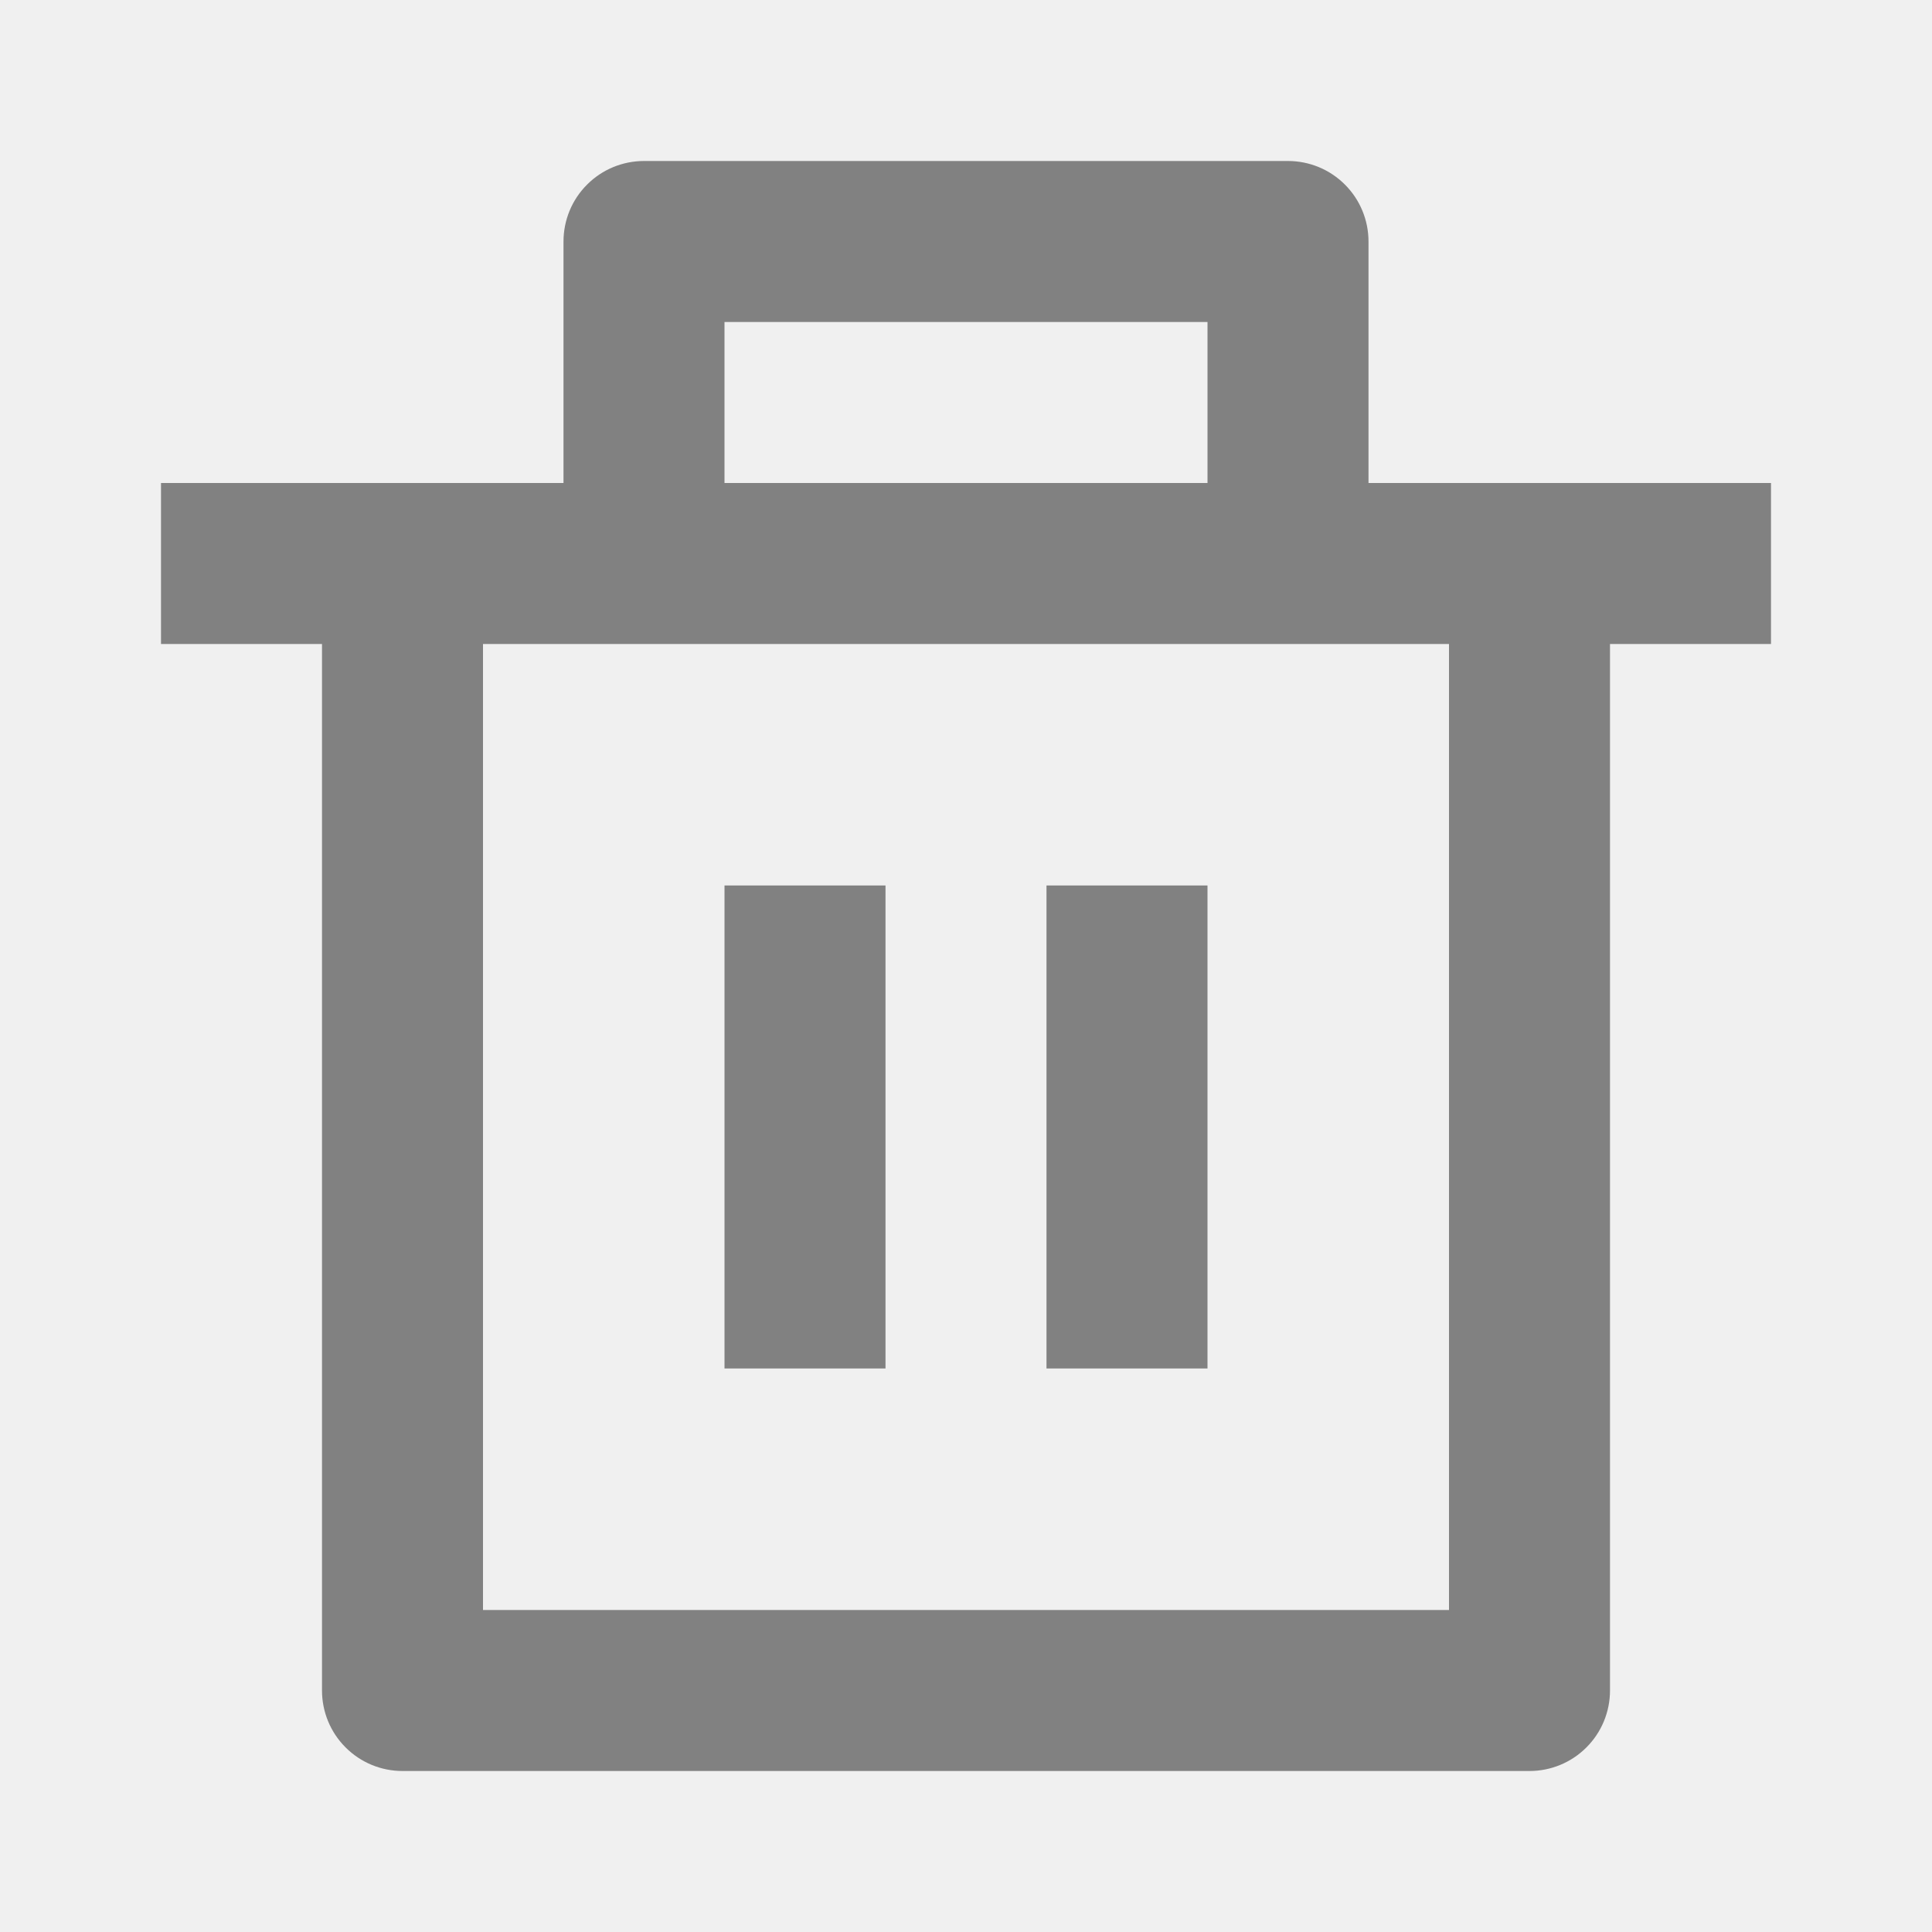
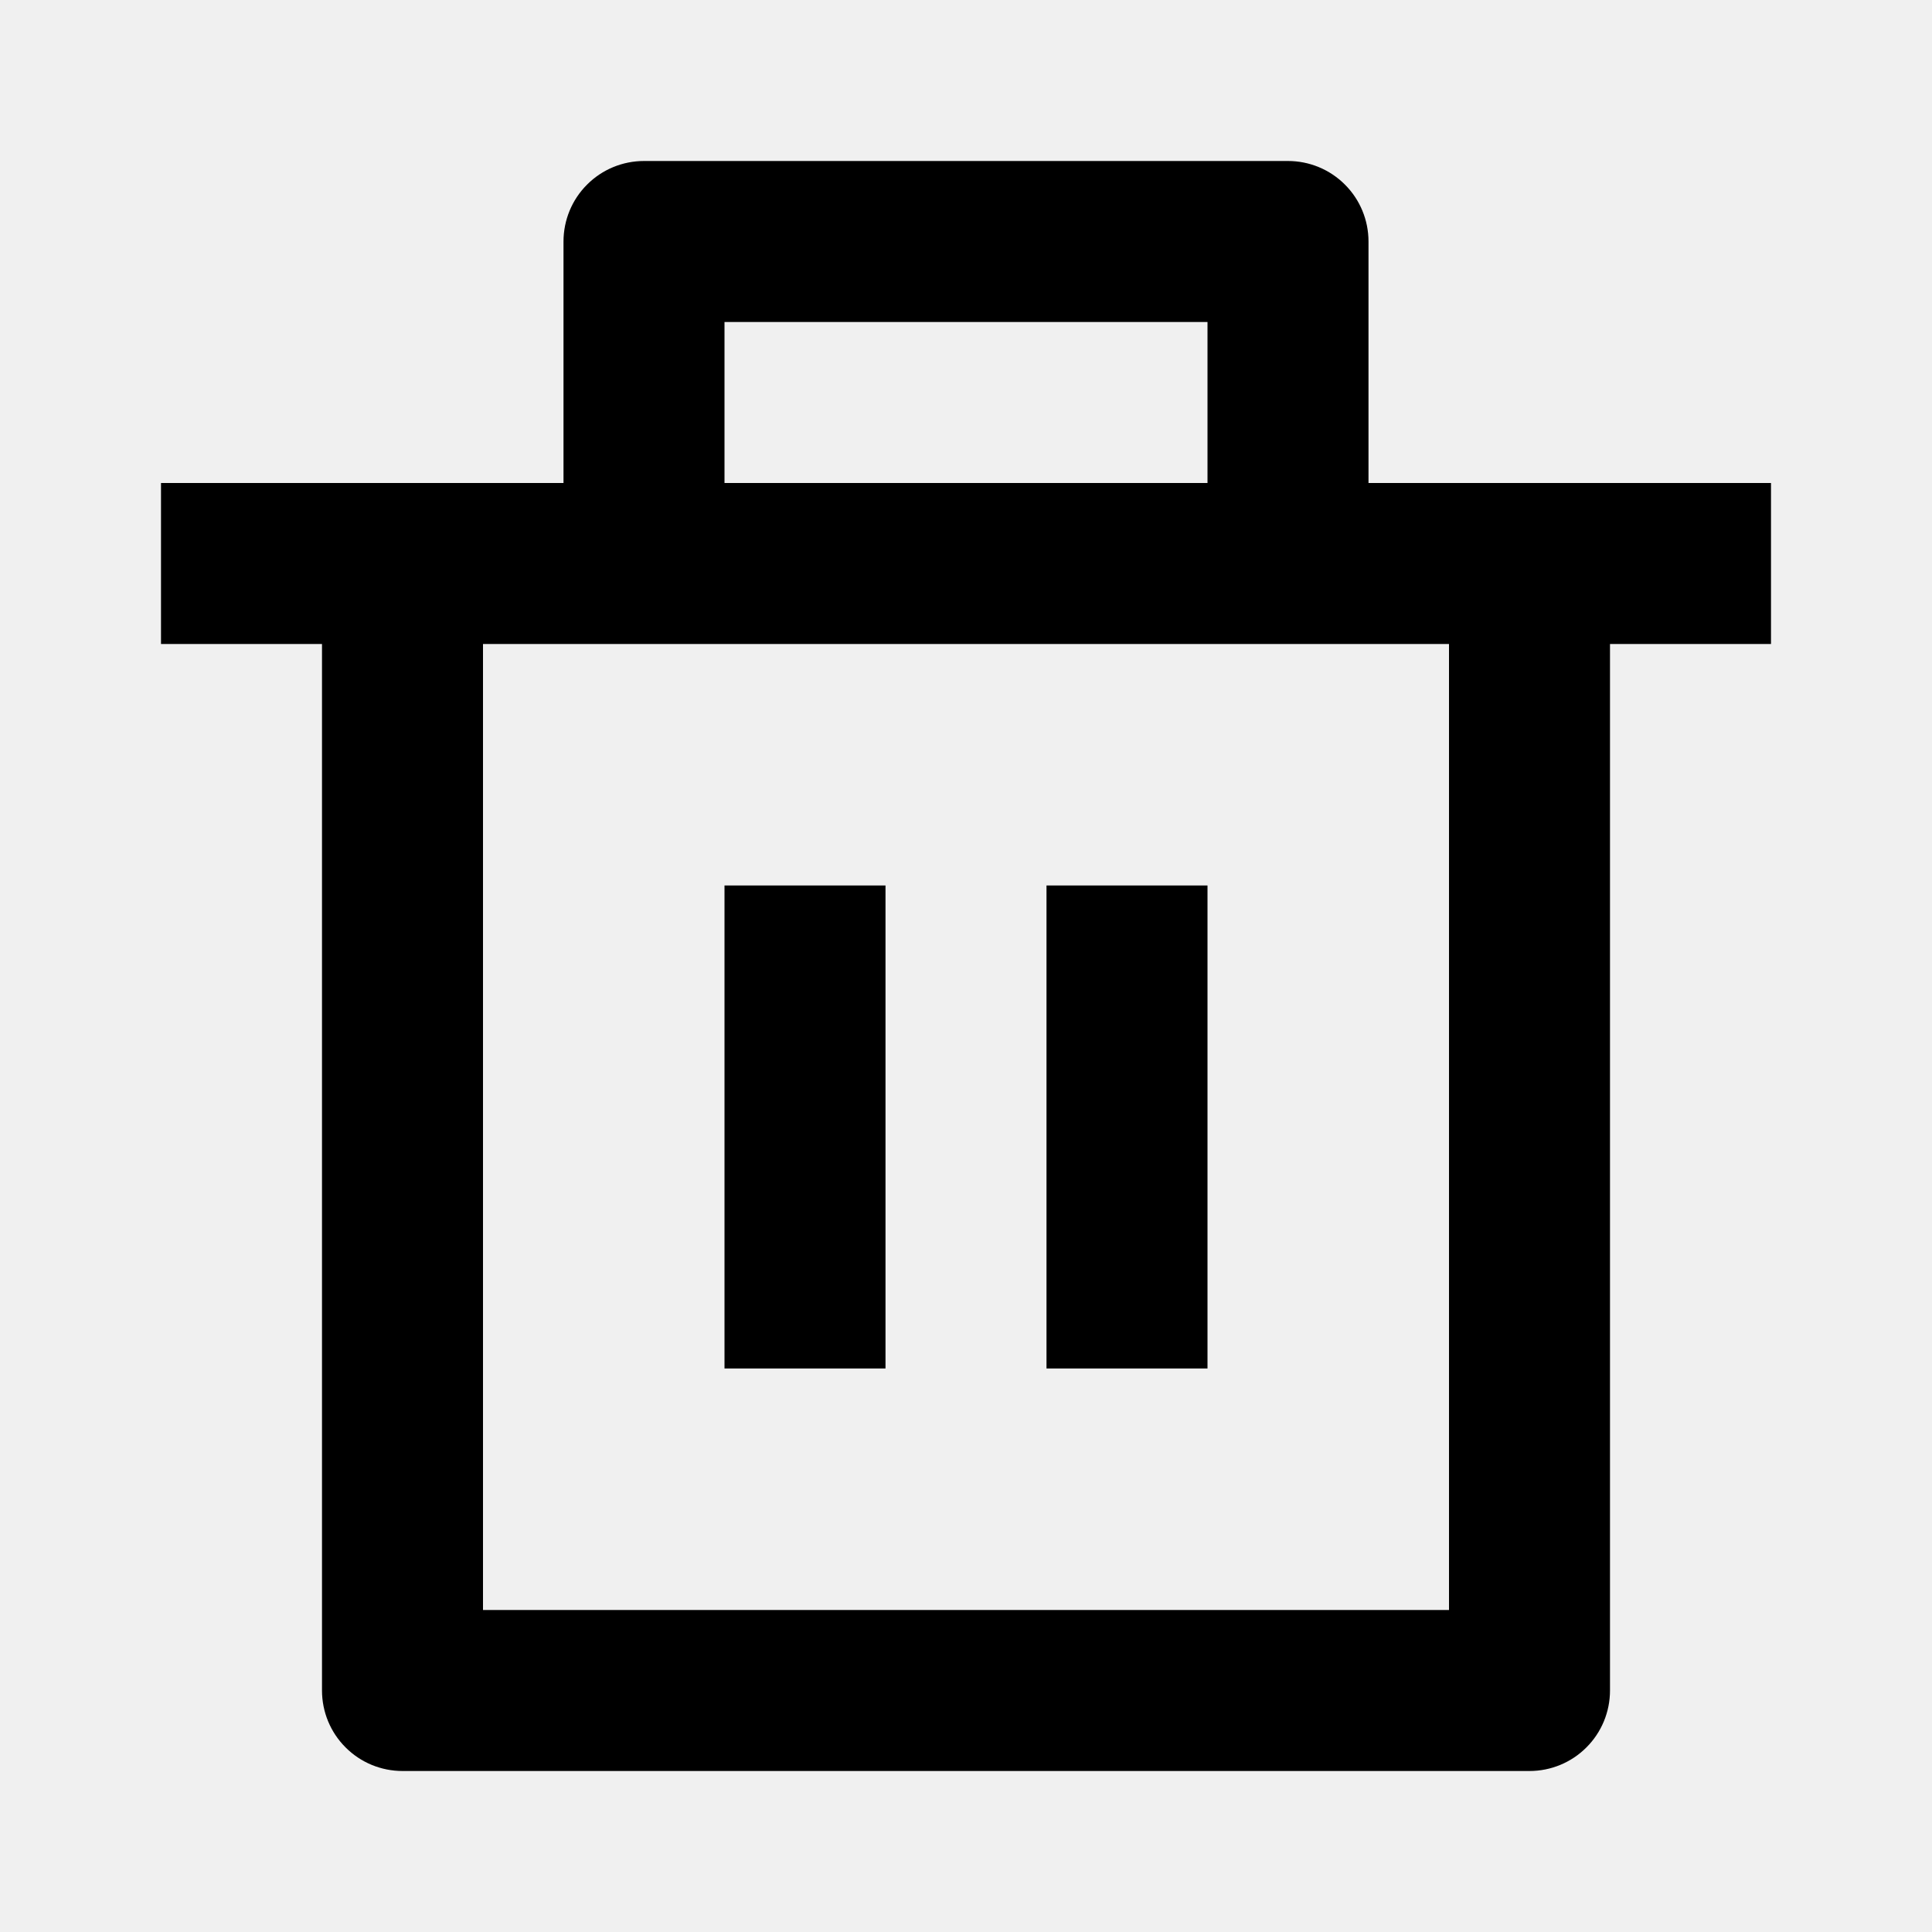
<svg xmlns="http://www.w3.org/2000/svg" width="24" height="24" viewBox="0 0 24 24" fill="none">
  <g clip-path="url(#clip0_256_1883)">
-     <path d="M17 6H22V8H20V21C20 21.265 19.895 21.52 19.707 21.707C19.52 21.895 19.265 22 19 22H5C4.735 22 4.48 21.895 4.293 21.707C4.105 21.52 4 21.265 4 21V8H2V6H7V3C7 2.735 7.105 2.48 7.293 2.293C7.48 2.105 7.735 2 8 2H16C16.265 2 16.52 2.105 16.707 2.293C16.895 2.48 17 2.735 17 3V6ZM18 8H6V20H18V8ZM9 11H11V17H9V11ZM13 11H15V17H13V11ZM9 4V6H15V4H9Z" fill="#818181" />
+     <path d="M17 6H22V8H20V21C20 21.265 19.895 21.52 19.707 21.707C19.52 21.895 19.265 22 19 22H5C4.735 22 4.48 21.895 4.293 21.707C4.105 21.52 4 21.265 4 21V8H2V6H7V3C7 2.735 7.105 2.48 7.293 2.293C7.48 2.105 7.735 2 8 2H16C16.265 2 16.52 2.105 16.707 2.293C16.895 2.48 17 2.735 17 3V6ZM18 8H6V20H18V8ZM9 11H11V17H9V11ZM13 11H15V17H13V11ZM9 4V6H15V4H9Z" fill="black" />
  </g>
  <defs>
    <clipPath id="clip0_256_1883">
      <rect width="24" height="24" fill="white" />
    </clipPath>
  </defs>
</svg>
